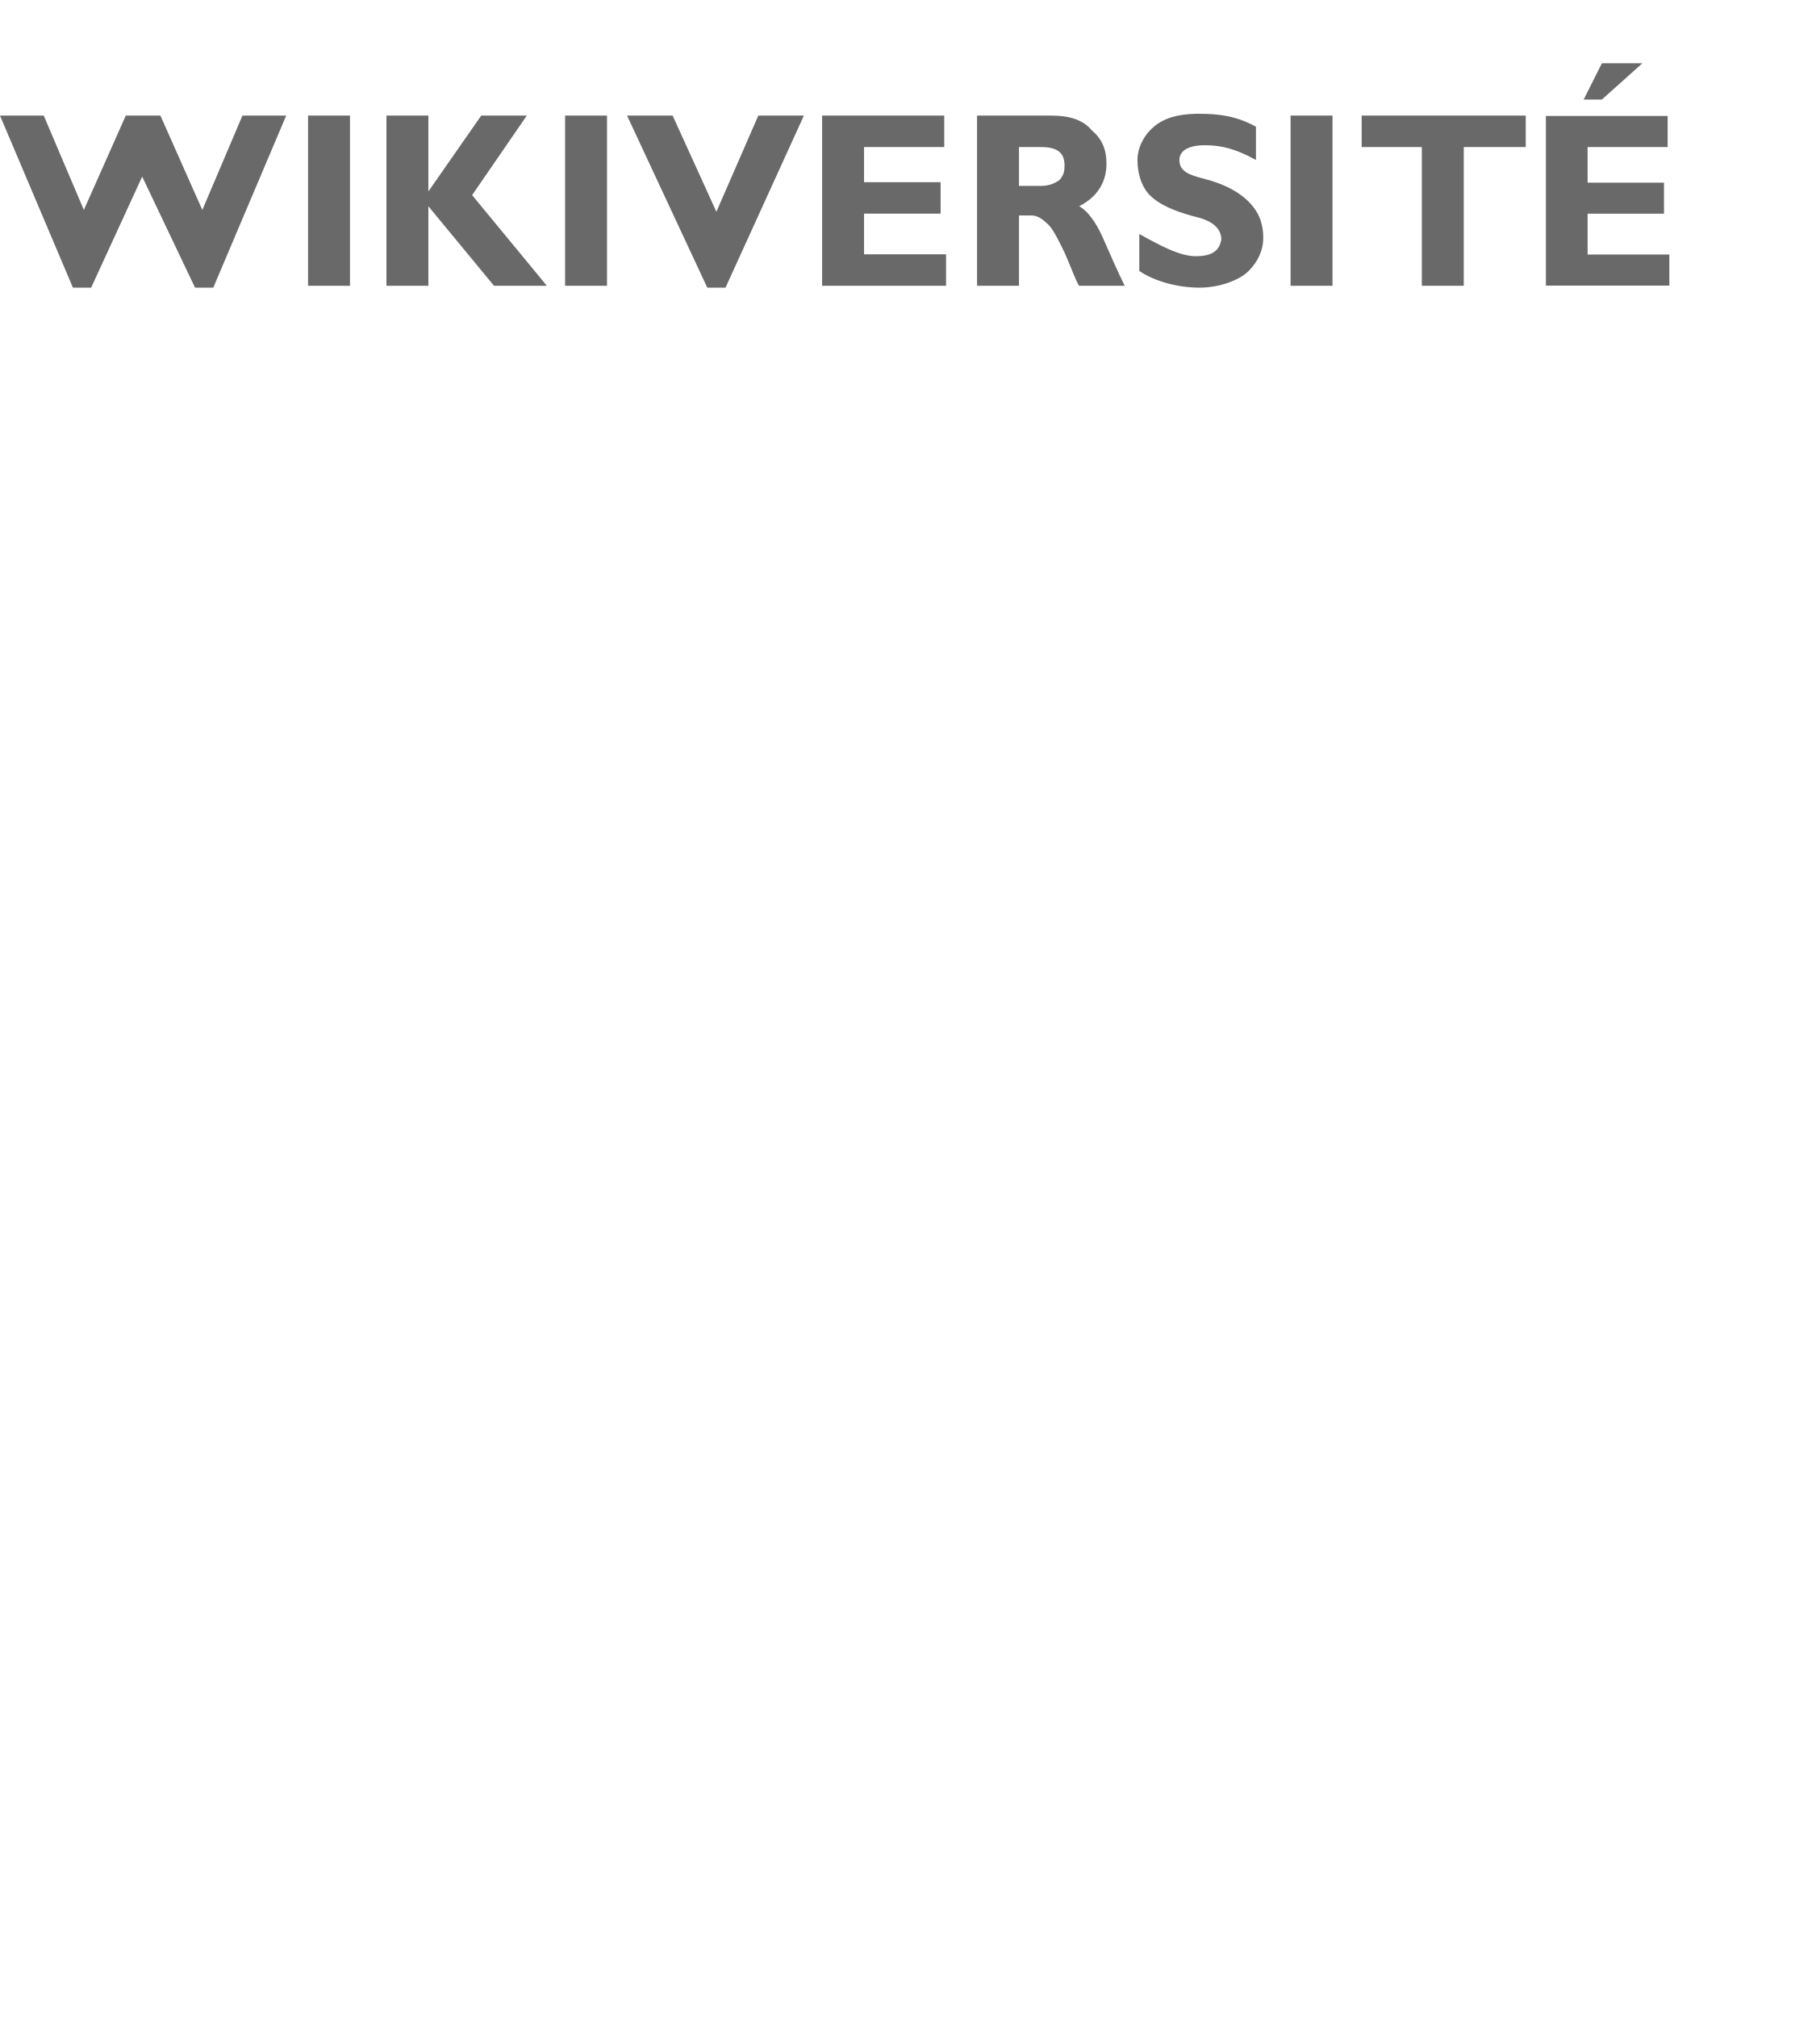
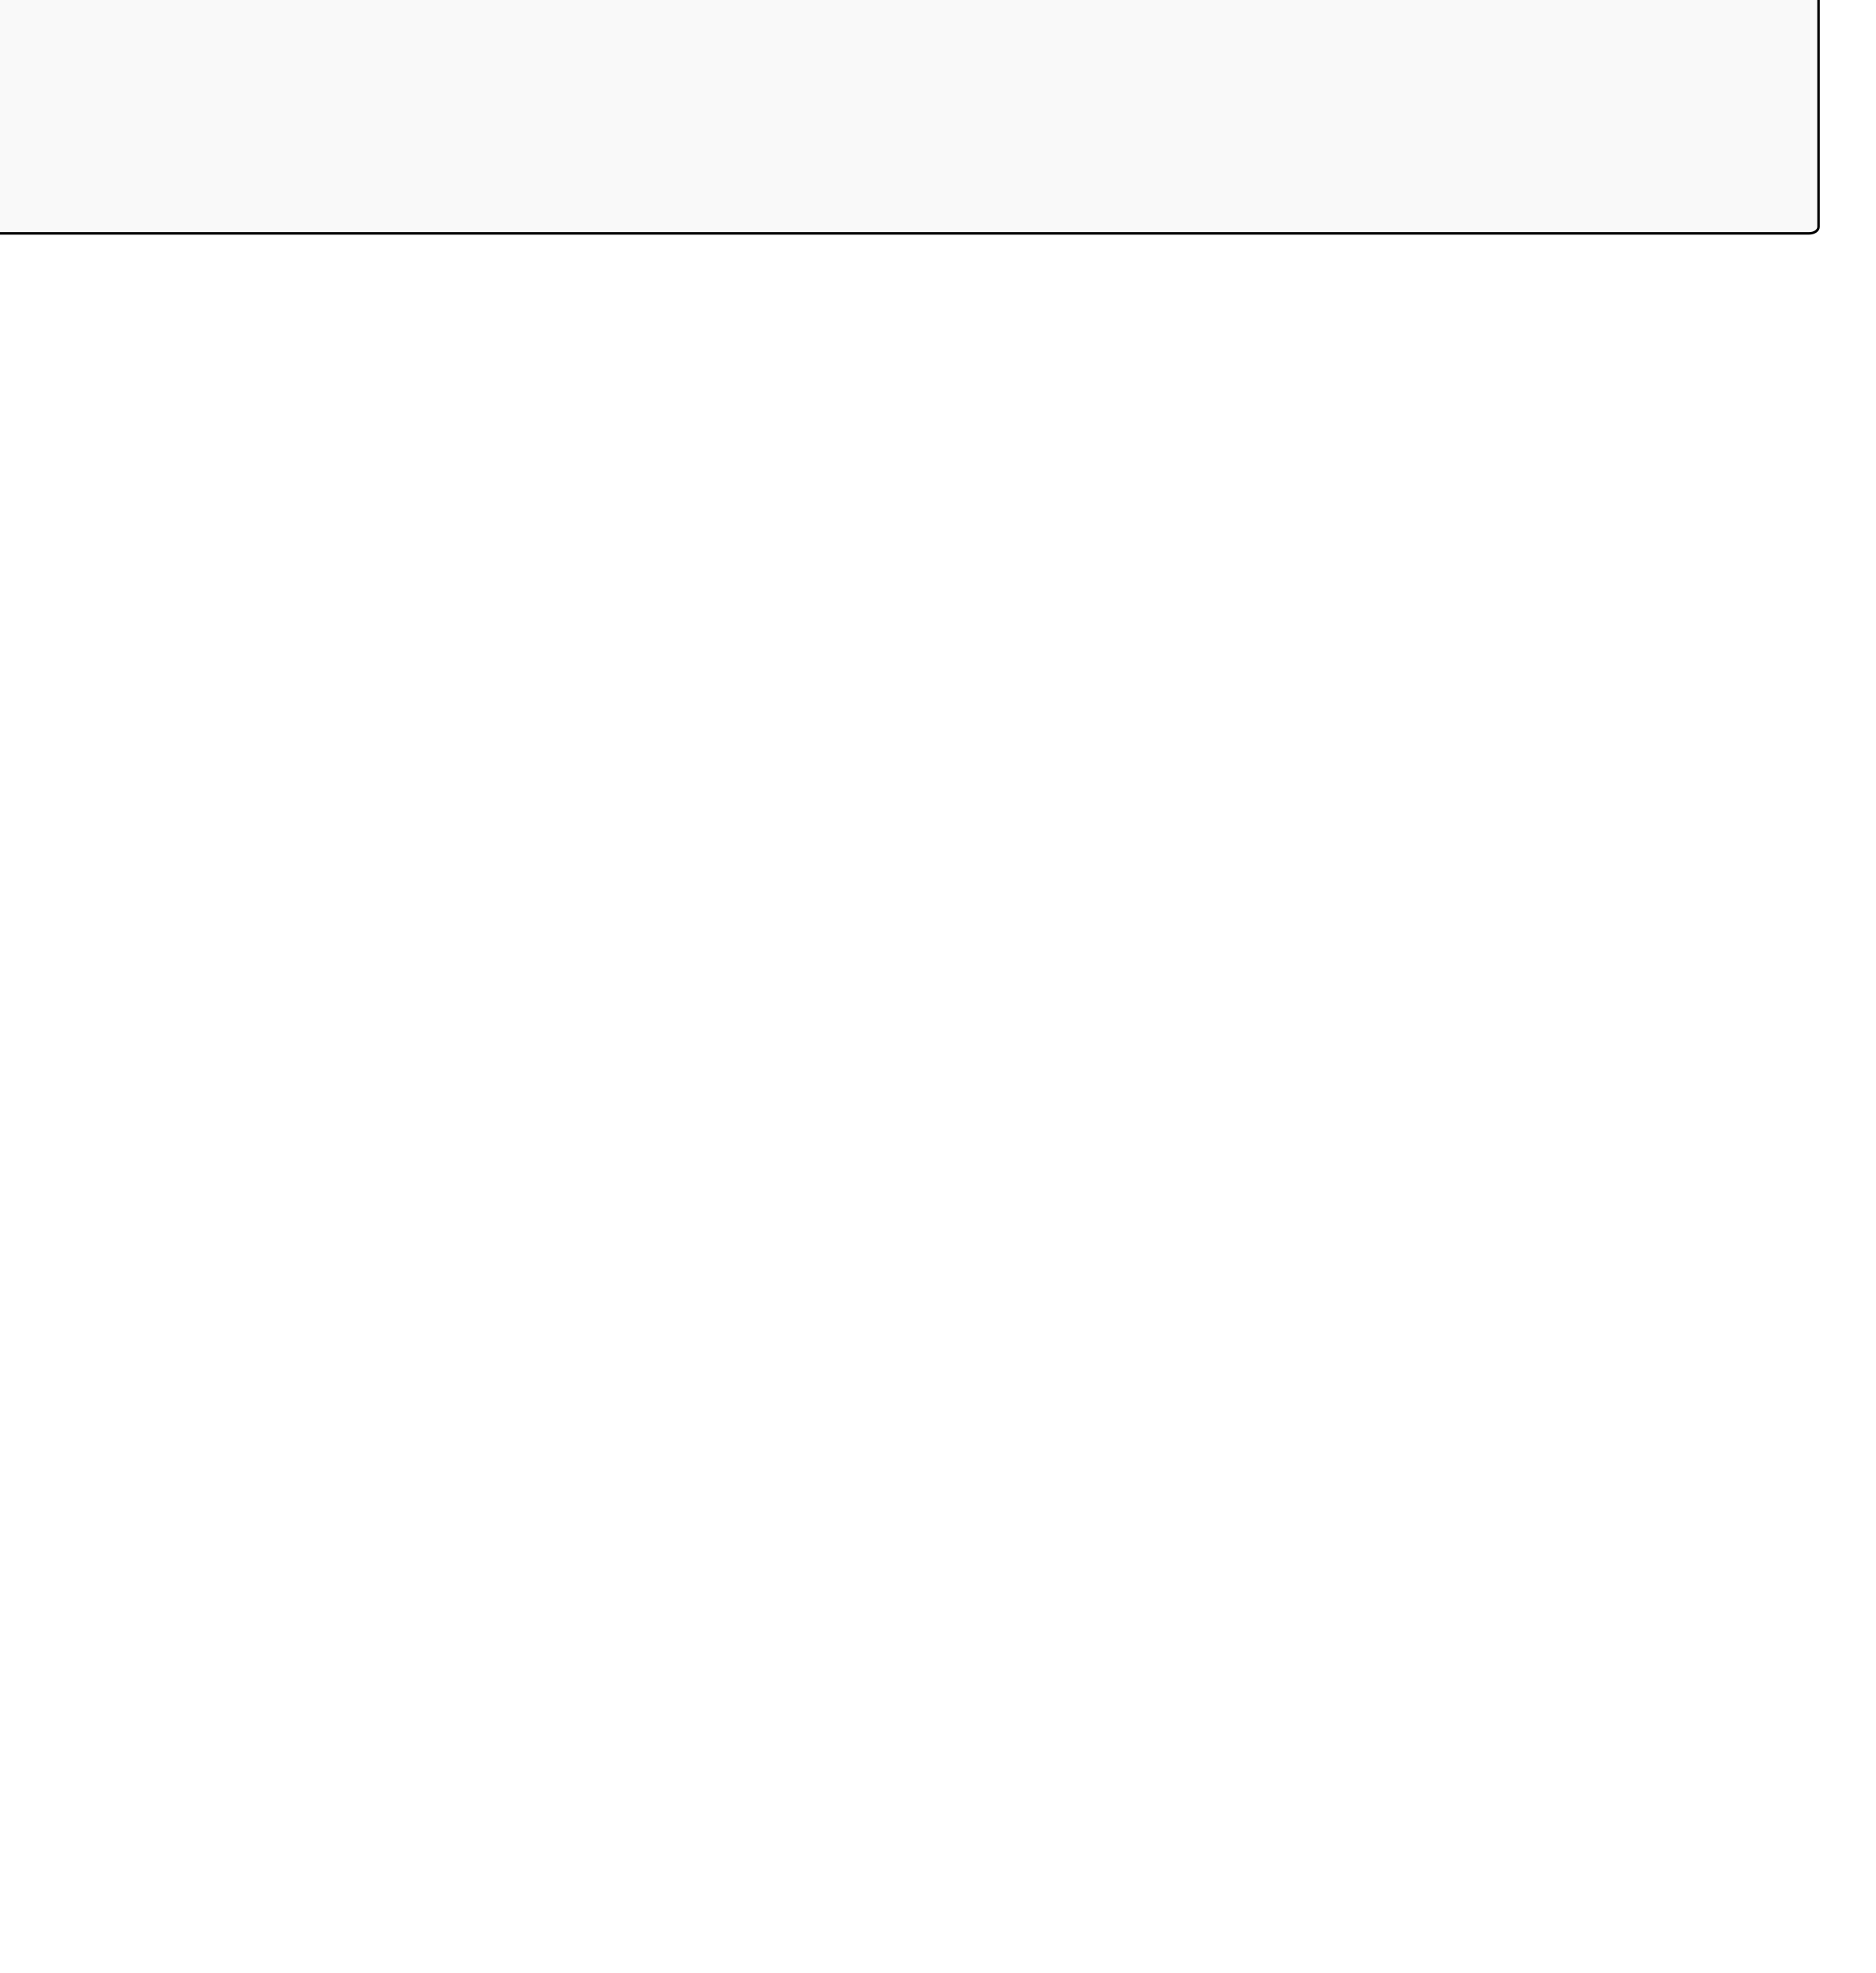
- <svg xmlns="http://www.w3.org/2000/svg" width="998">
+ <svg xmlns="http://www.w3.org/2000/svg" width="998" height="1050" version="1">
  <path fill="#696969" d="M878.781 0l-10 19.906h10L901 0zM655.97 27.719c-9.965.241-17.344 2.337-22.969 7.093-6 5.074-9 12.162-9 18.25 0 7.103 2 13.192 5 17.25 6 8.118 20 12.19 28 14.22 8 2.029 13 6.067 13 12.156-1 6.088-5 9.156-14 9.156s-20-6.1-31-12.188v20.281c9 6.089 22 9.157 33 9.157s22-4.083 27-9.156c5-5.074 8-11.148 8-18.25 0-7.103-2-12.192-5-16.25-6-8.118-16-13.175-28-16.22-8-2.029-13-4.067-13-10.156 0-5.073 5-8.093 14-8.093s17 2.005 28 8.093v-18.25c-11-6.088-21-7.093-31-7.093-.688 0-1.367-.016-2.031 0zM0 28.719l40 94.375h10l28-60.906 29 60.906h10l40-94.375h-24l-22 51.75-23-51.75H69l-23 51.75-22-51.75zm169 0v93.344h23V28.719zm43 0v93.344h23V78.436l36 43.626h29l-41-49.72 30-43.624h-25l-29 41.593V28.72zm98 0v93.344h23V28.719zm34 0l44 94.375h10l43-94.375h-25l-23 52.75-24-52.75zm107 0v93.344h68v-17.25h-45V82.5h42V65.25h-42V45.969h44v-17.25zm85 0v93.344h23V83.5h7c3 0 6 2.033 8 4.063 3 2.029 6 8.132 10 16.25 4 9.132 6 15.205 8 18.25h25c-4-8.118-8-17.243-12-26.376-4-9.132-9-15.22-13-17.25 10-5.073 15-13.196 15-23.343 0-7.103-2-13.177-8-18.25-5-6.088-13-8.125-22-8.125zm172 0v93.344h23V28.719zm39 0v17.25h33v76.094h23V45.969h34v-17.25zm101.063.187v93.063h67.718v-17.063h-44.843V82.531h41.906V65.5h-41.907V45.969h43.907V28.906zM559 45.97h12c9 0 13 3.053 13 10.156 0 4.059-1 6.064-3 8.094-3 2.03-6 3.062-10 3.062h-12z" />
  <g transform="translate(-381.524 -593.965)">
-     <rect width="998" />
+     <rect width="998" height="1050" x="351.283" y="-331.831" fill="#f9f9f9" fill-rule="evenodd" stroke="#000" stroke-linecap="round" stroke-linejoin="round" stroke-width="1.338" rx="4.991" ry="3.476" />
    <path fill="#069" fill-rule="evenodd" d="M385.97-269.843c.006 6.539-5.31 11.843-11.87 11.843s-11.877-5.304-11.87-11.843c-.006-6.539 5.31-11.843 11.87-11.843s11.876 5.304 11.87 11.843z" />
    <path fill="#0080ce" fill-rule="evenodd" d="M385.97-235.66c.006 6.538-5.31 11.842-11.87 11.842s-11.877-5.304-11.87-11.843c-.006-6.539 5.31-11.843 11.87-11.843s11.876 5.304 11.87 11.843z" />
    <path fill="#696969" fill-rule="evenodd" d="M385.637-200.571c.006 6.539-5.31 11.843-11.87 11.843s-11.877-5.304-11.87-11.843c-.006-6.539 5.31-11.843 11.87-11.843s11.876 5.304 11.87 11.843z" />
    <g font-family="Arial" font-size="26.491" font-weight="400">
      <text x="396.13" y="-322.977" transform="matrix(1.00179 0 0 .99821 -1.487 62.436)" style="line-height:0%;text-align:start">
        <tspan x="396.13" y="-322.977">Darkest blue - #006699</tspan>
      </text>
      <text x="396.13" y="-322.977" transform="matrix(1.00179 0 0 .99821 -1.487 62.436)" style="line-height:0%;text-align:start">
        <tspan x="396.13" y="-288.539">Brightest blue - #0080CE </tspan>
      </text>
      <text x="396.13" y="-322.977" transform="matrix(1.00179 0 0 .99821 -1.487 62.436)" style="line-height:0%;text-align:start">
        <tspan x="396.13" y="-254.1">Font - #484848</tspan>
      </text>
    </g>
    <text x="363.469" y="-293.875" font-family="Bitstream Vera Sans" font-size="12" font-weight="400" style="line-height:0%">
      <tspan x="363.469" y="-293.875" font-family="Arial" font-size="36">Wikiversity Logo</tspan>
    </text>
  </g>
</svg>
